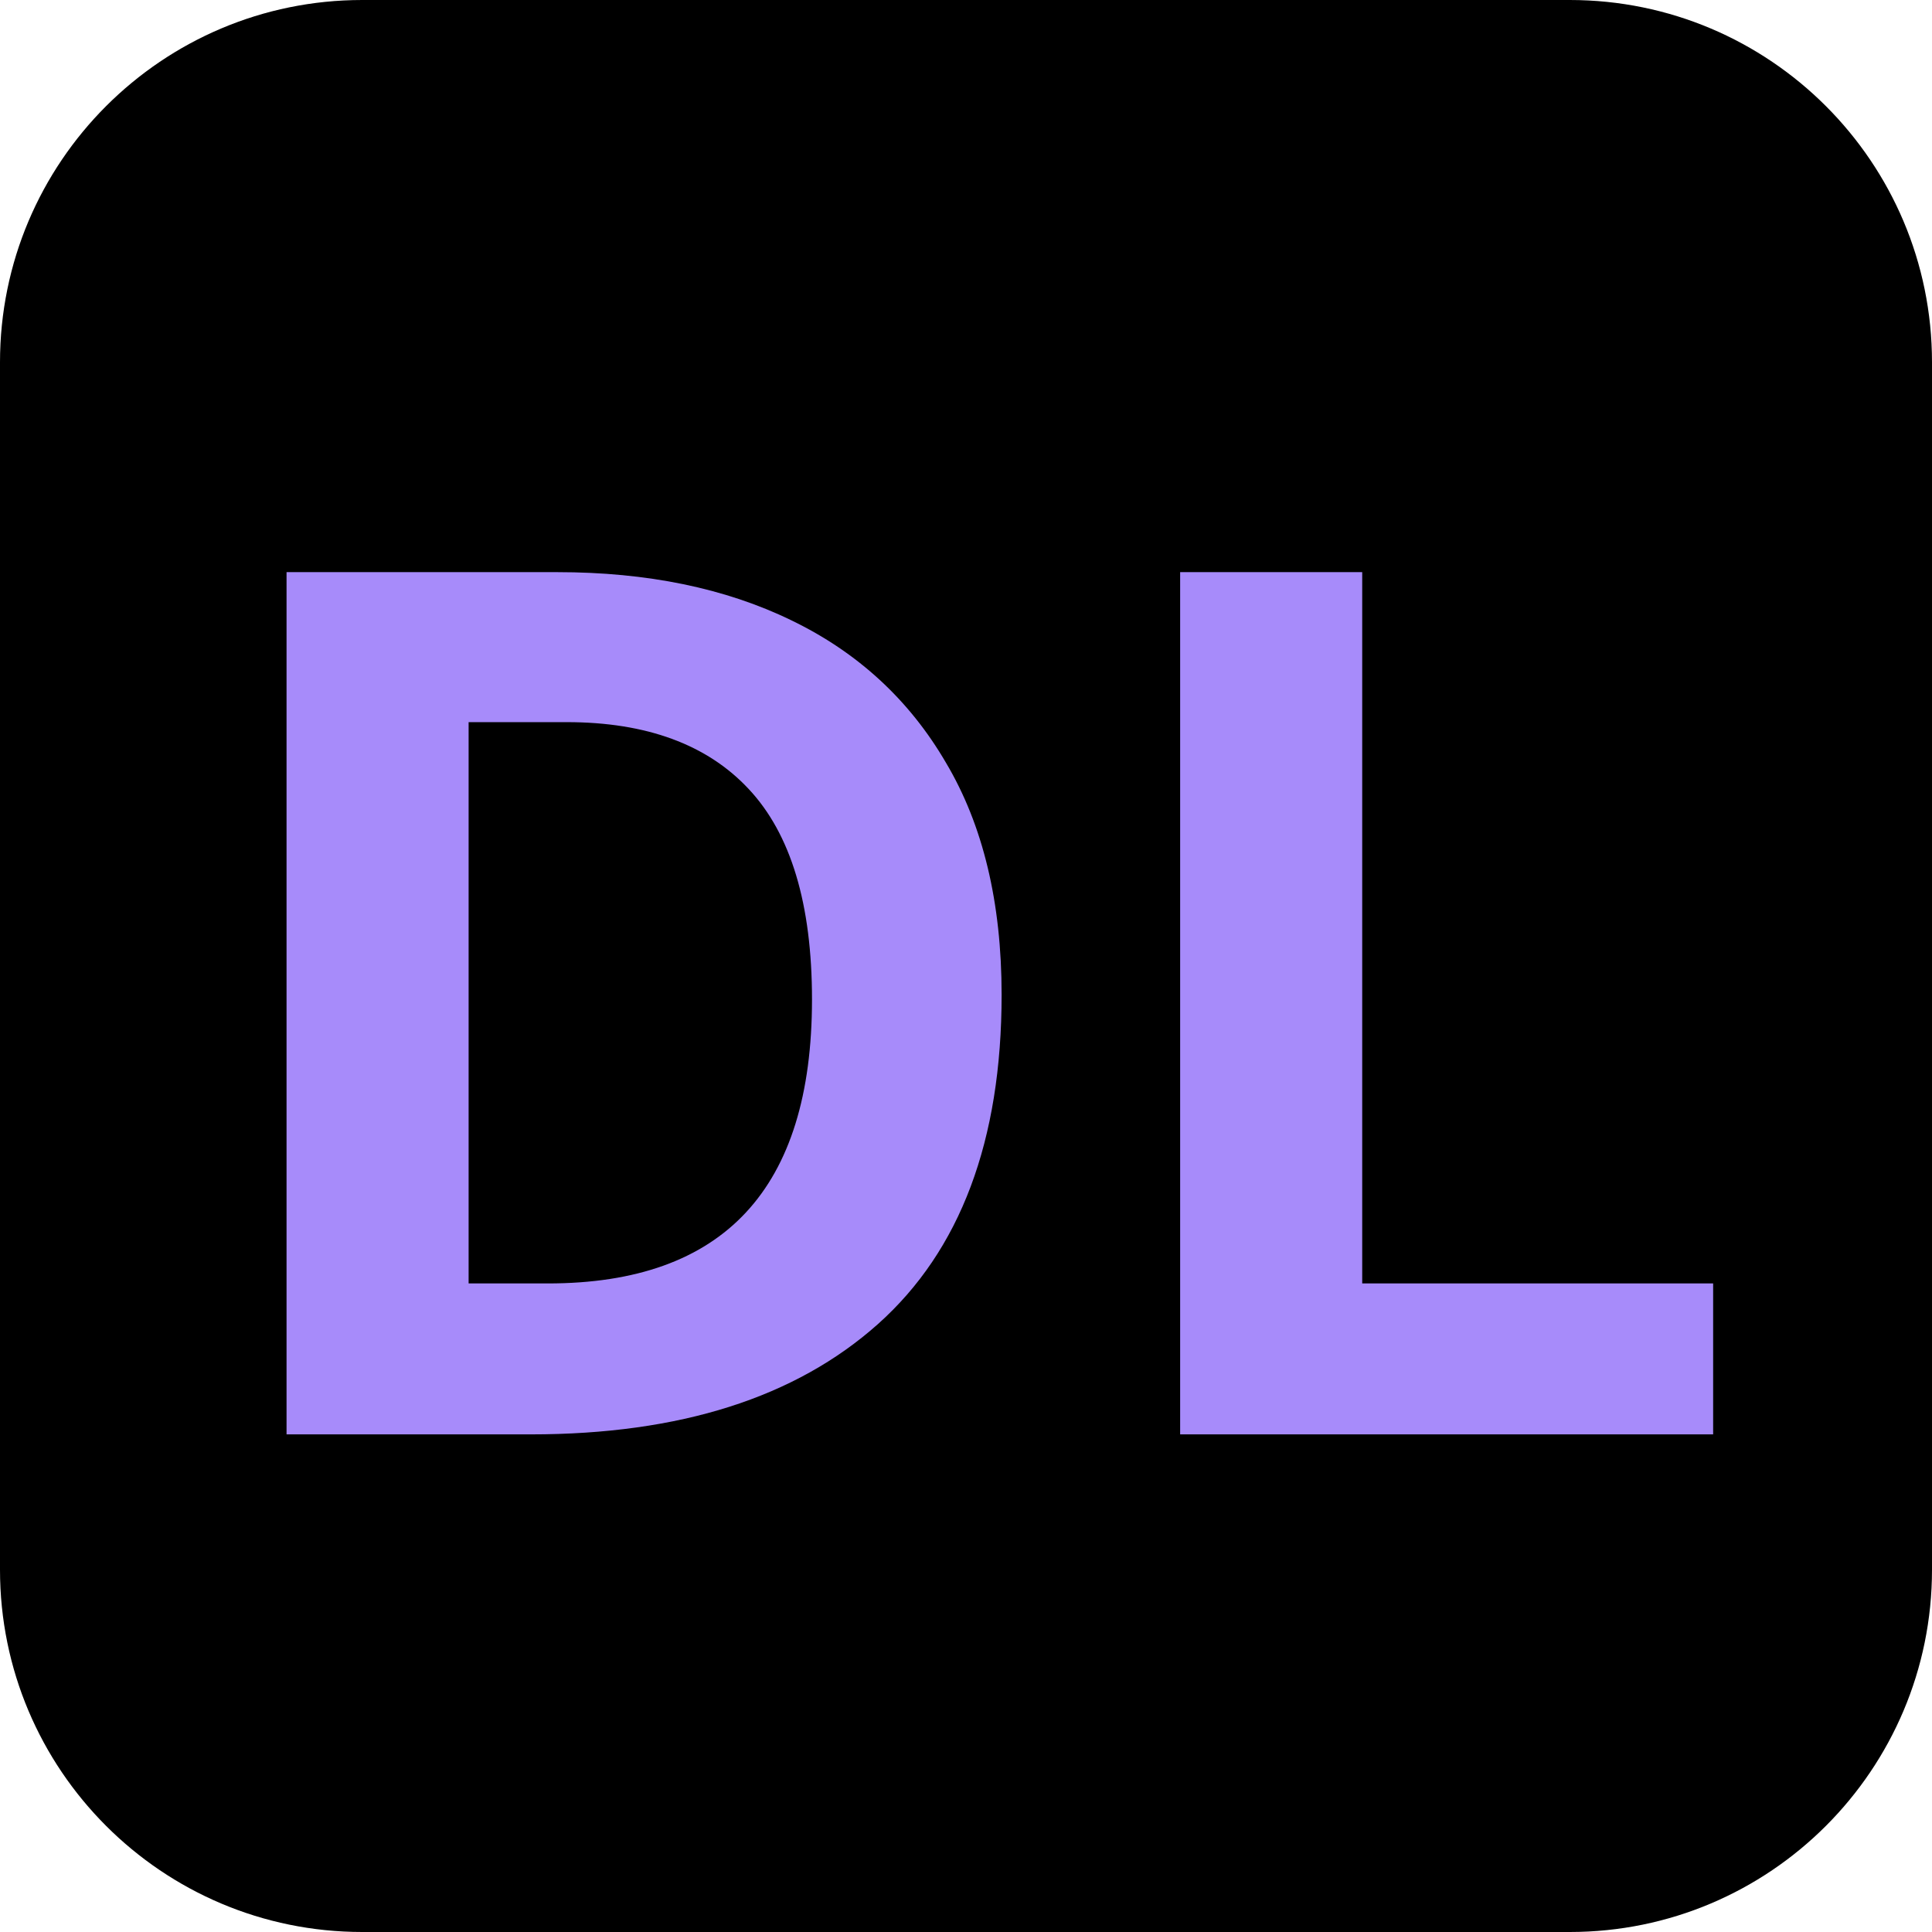
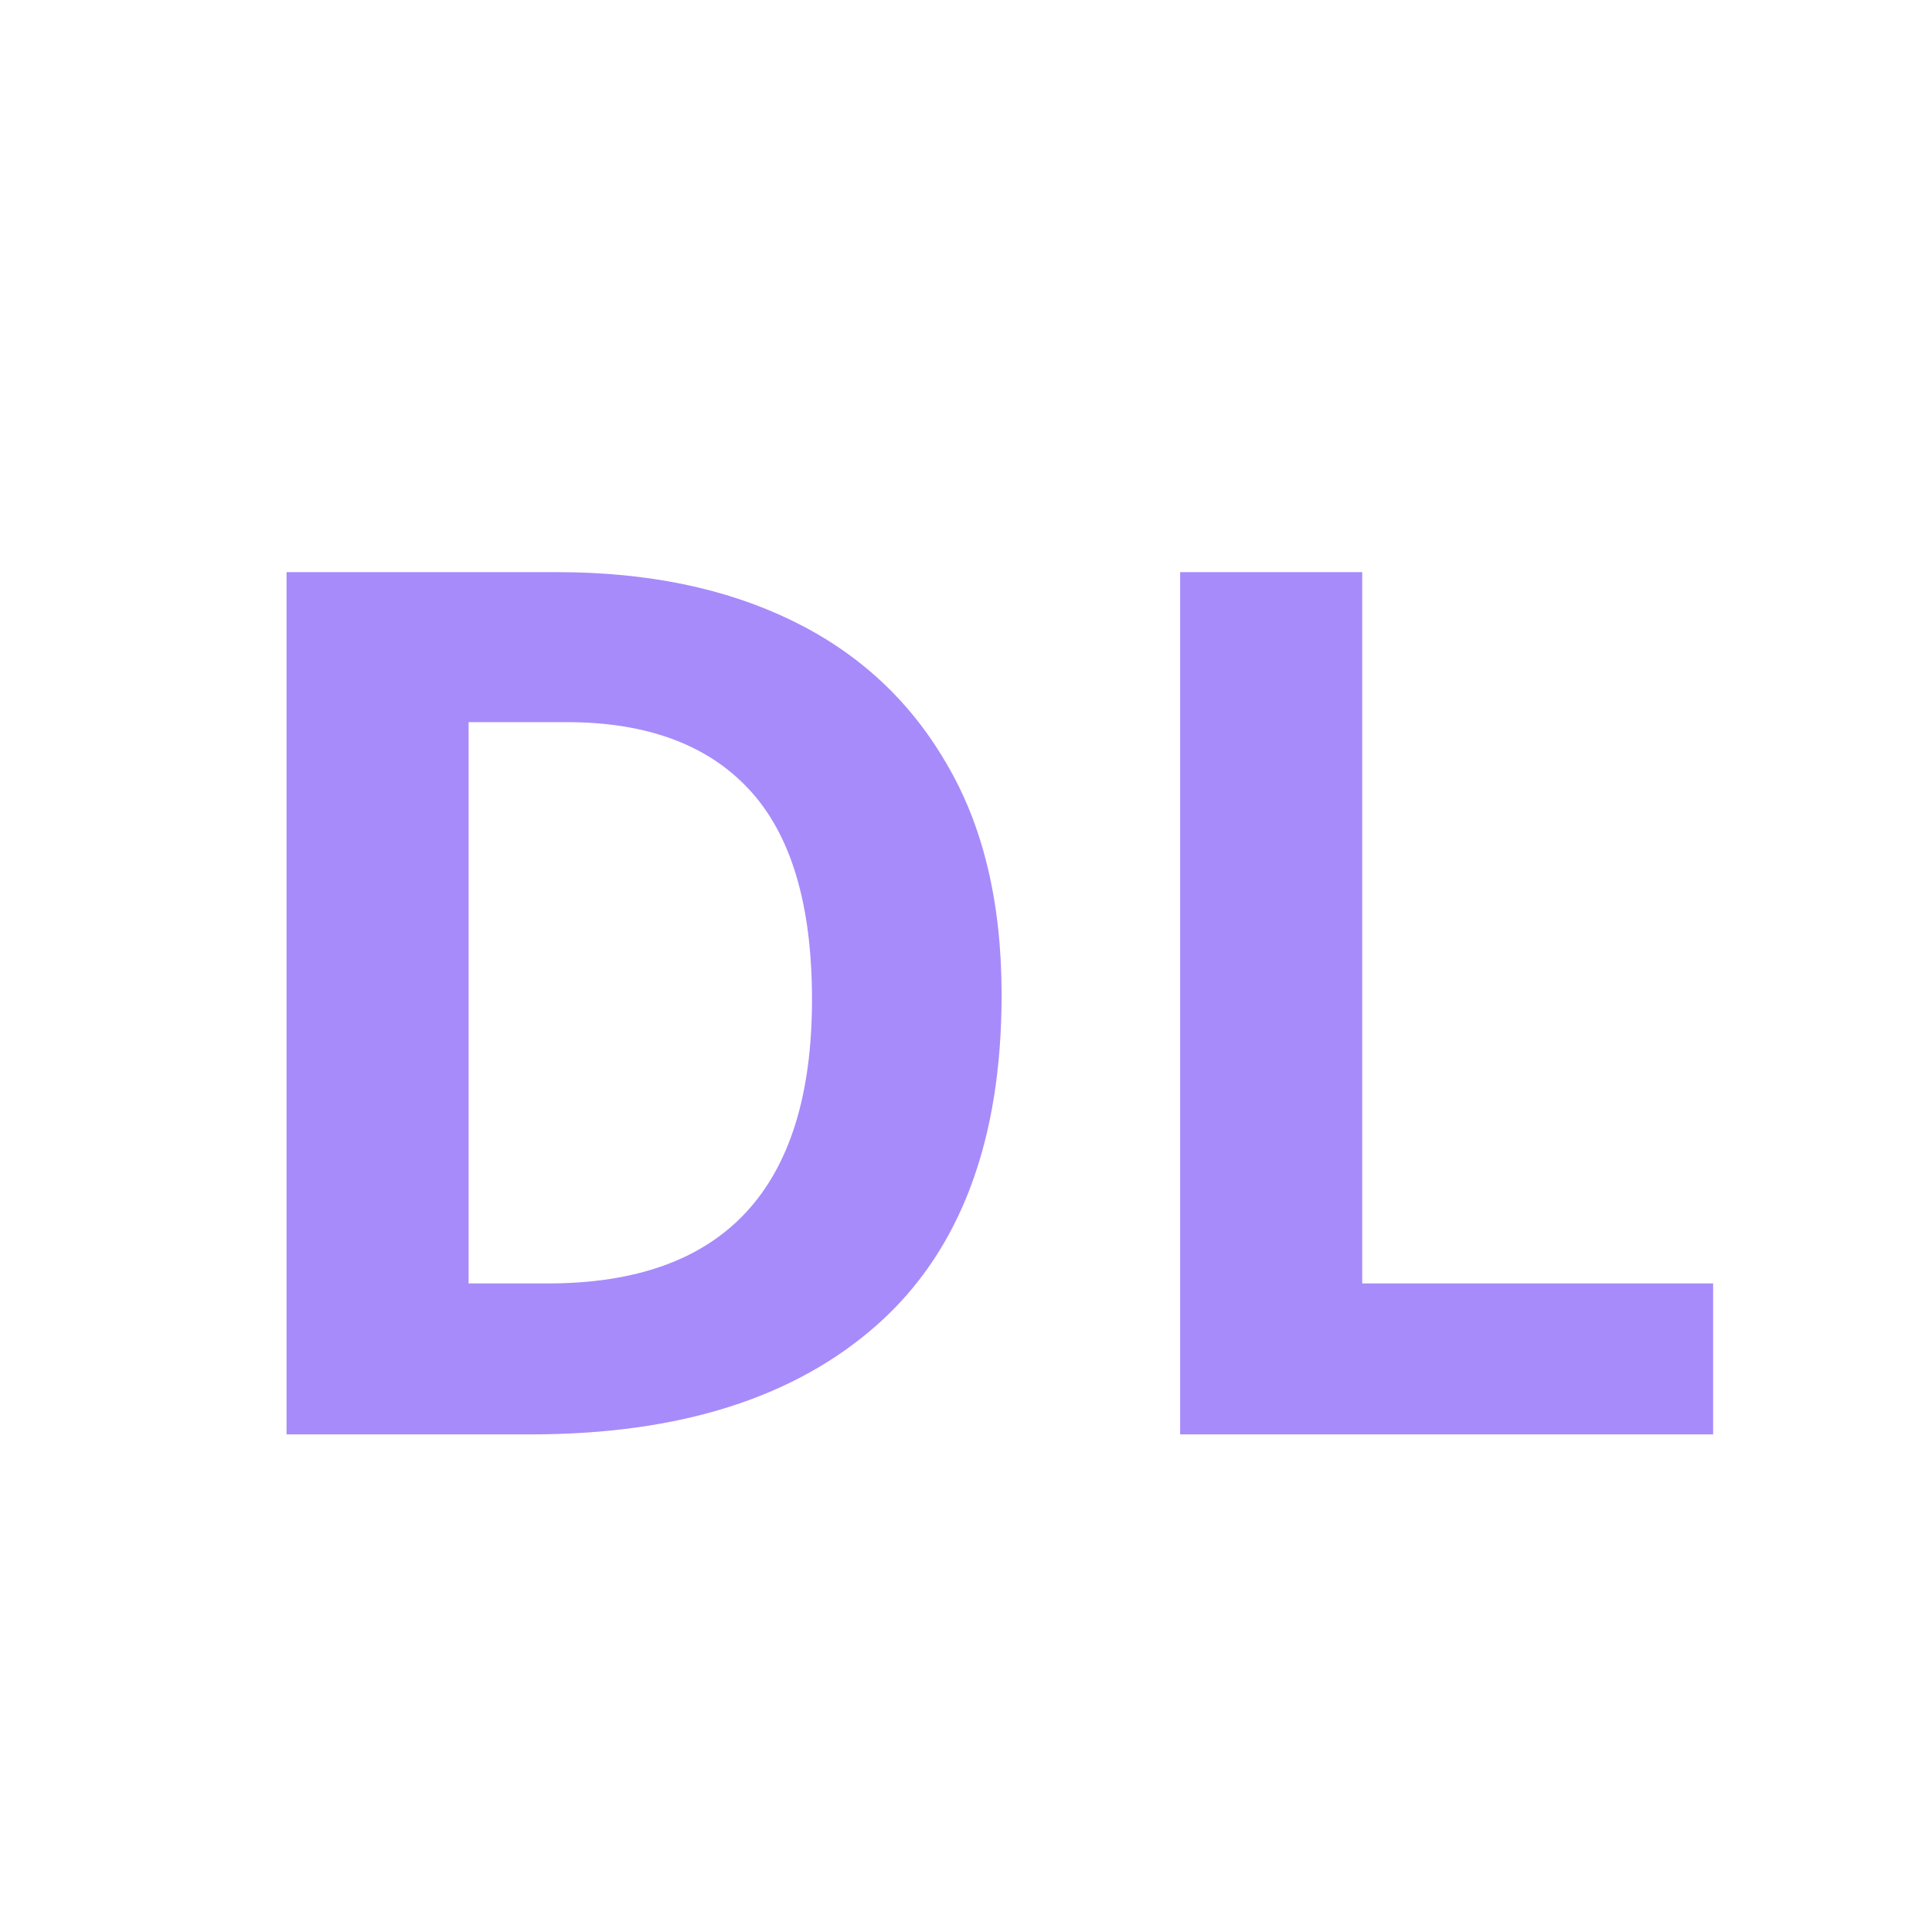
<svg xmlns="http://www.w3.org/2000/svg" viewBox="0 0 32 32">
-   <rect width="32" height="32" rx="6" fill="#000000" />
  <text x="50%" y="50%" dominant-baseline="central" text-anchor="middle" font-family="sans-serif" font-weight="900" font-size="20" fill="#a78bfa">DL</text>
</svg>
